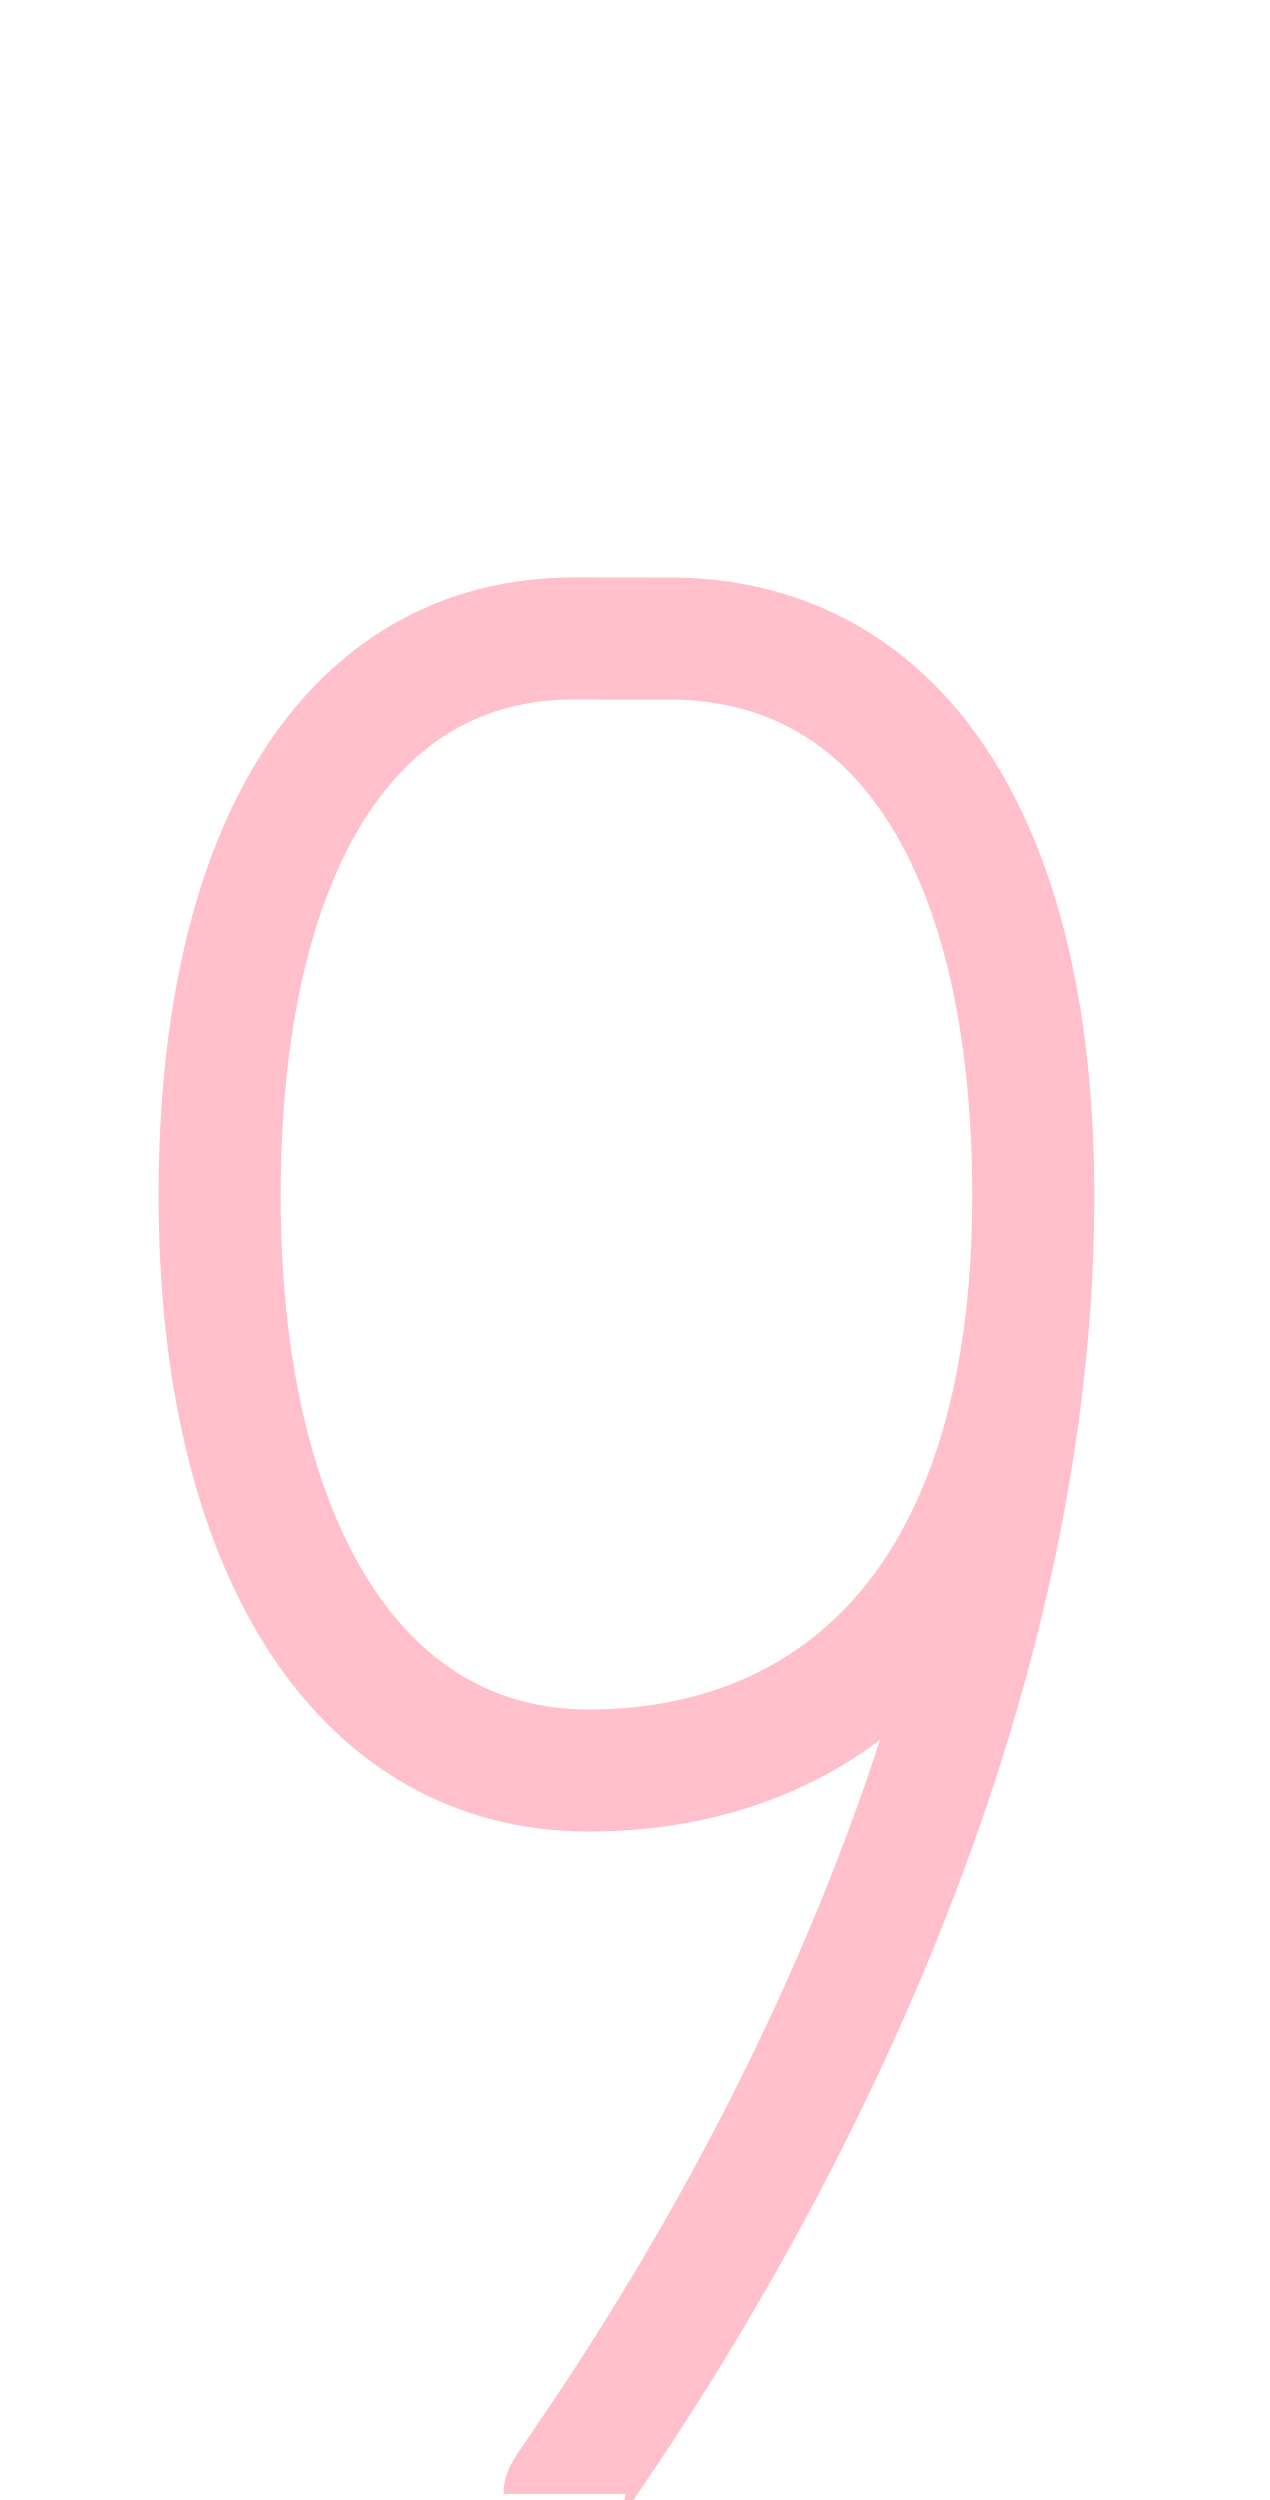
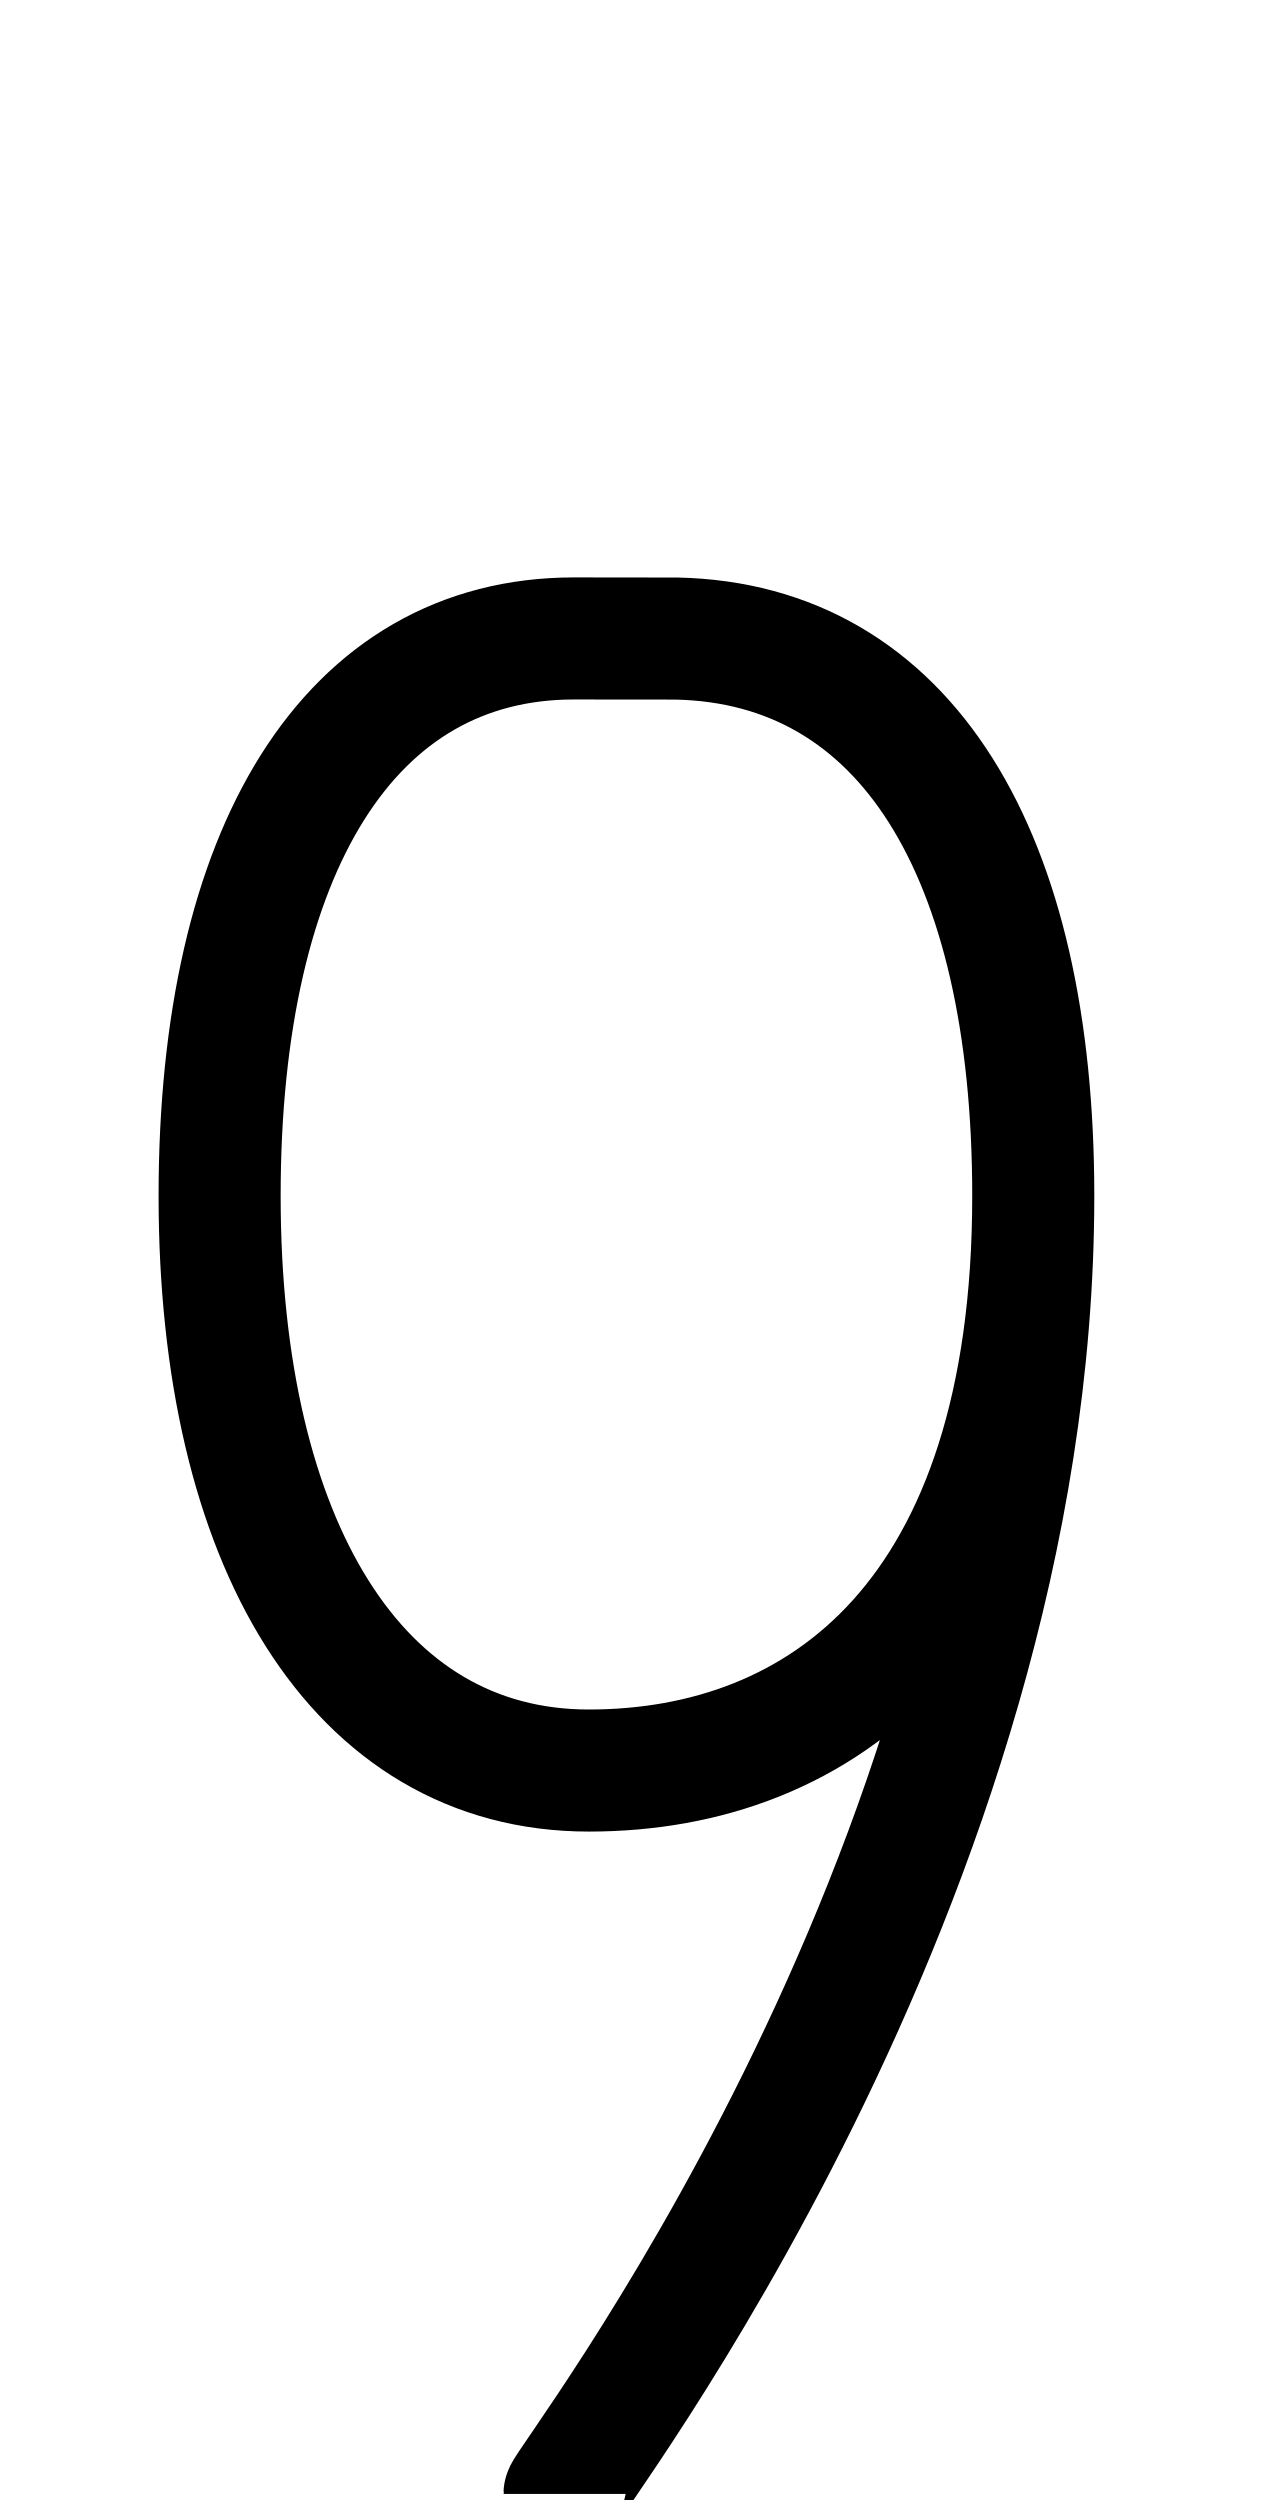
<svg xmlns="http://www.w3.org/2000/svg" version="1.1" viewBox="0 -288 1040 2048" id="svg6" width="1040" height="2048">
  <defs id="defs10" />
  <g id="layer3">
    <g transform="matrix(1,0,0,-1,0,1760)" id="g4" style="display:inline;fill:#b3b3b3" />
-     <path style="display: inline; fill: none; fill-rule: evenodd; stroke: pink; stroke-width: 100; stroke-linecap: butt; stroke-linejoin: miter; stroke-miterlimit: 4; stroke-dasharray: none; stroke-opacity: 1;" d="m 462.458,1755.013 c 0,-8.708 383.989,-500.867 383.989,-1063.307 0,-280.8 -104.63,-452.653 -292.27,-456.603 -2.245,-0.047 -81.7,-0.09 -83.969,-0.09 -183.953,0 -290.299,172.857 -290.299,456.693 0,283.837 111.902,470.723 302.444,470.723 190.542,0 364.094,-126.258 364.094,-470.723" id="path5546-0-3-2-5-5-3" class="ext" />
+     <path style="display:inline;fill:none;fill-rule:evenodd;stroke:#000000;stroke-width:100;stroke-linecap:butt;stroke-linejoin:miter;stroke-miterlimit:4;stroke-dasharray:none;stroke-opacity:1" d="m 462.458,1755.013 c 0,-8.708 383.989,-500.867 383.989,-1063.307 0,-280.8 -104.63,-452.653 -292.27,-456.603 -2.245,-0.047 -81.7,-0.09 -83.969,-0.09 -183.953,0 -290.299,172.857 -290.299,456.693 0,283.837 111.902,470.723 302.444,470.723 190.542,0 364.094,-126.258 364.094,-470.723" id="path5546-0-3-2-5-5-3" class="ext" />
  </g>
</svg>
